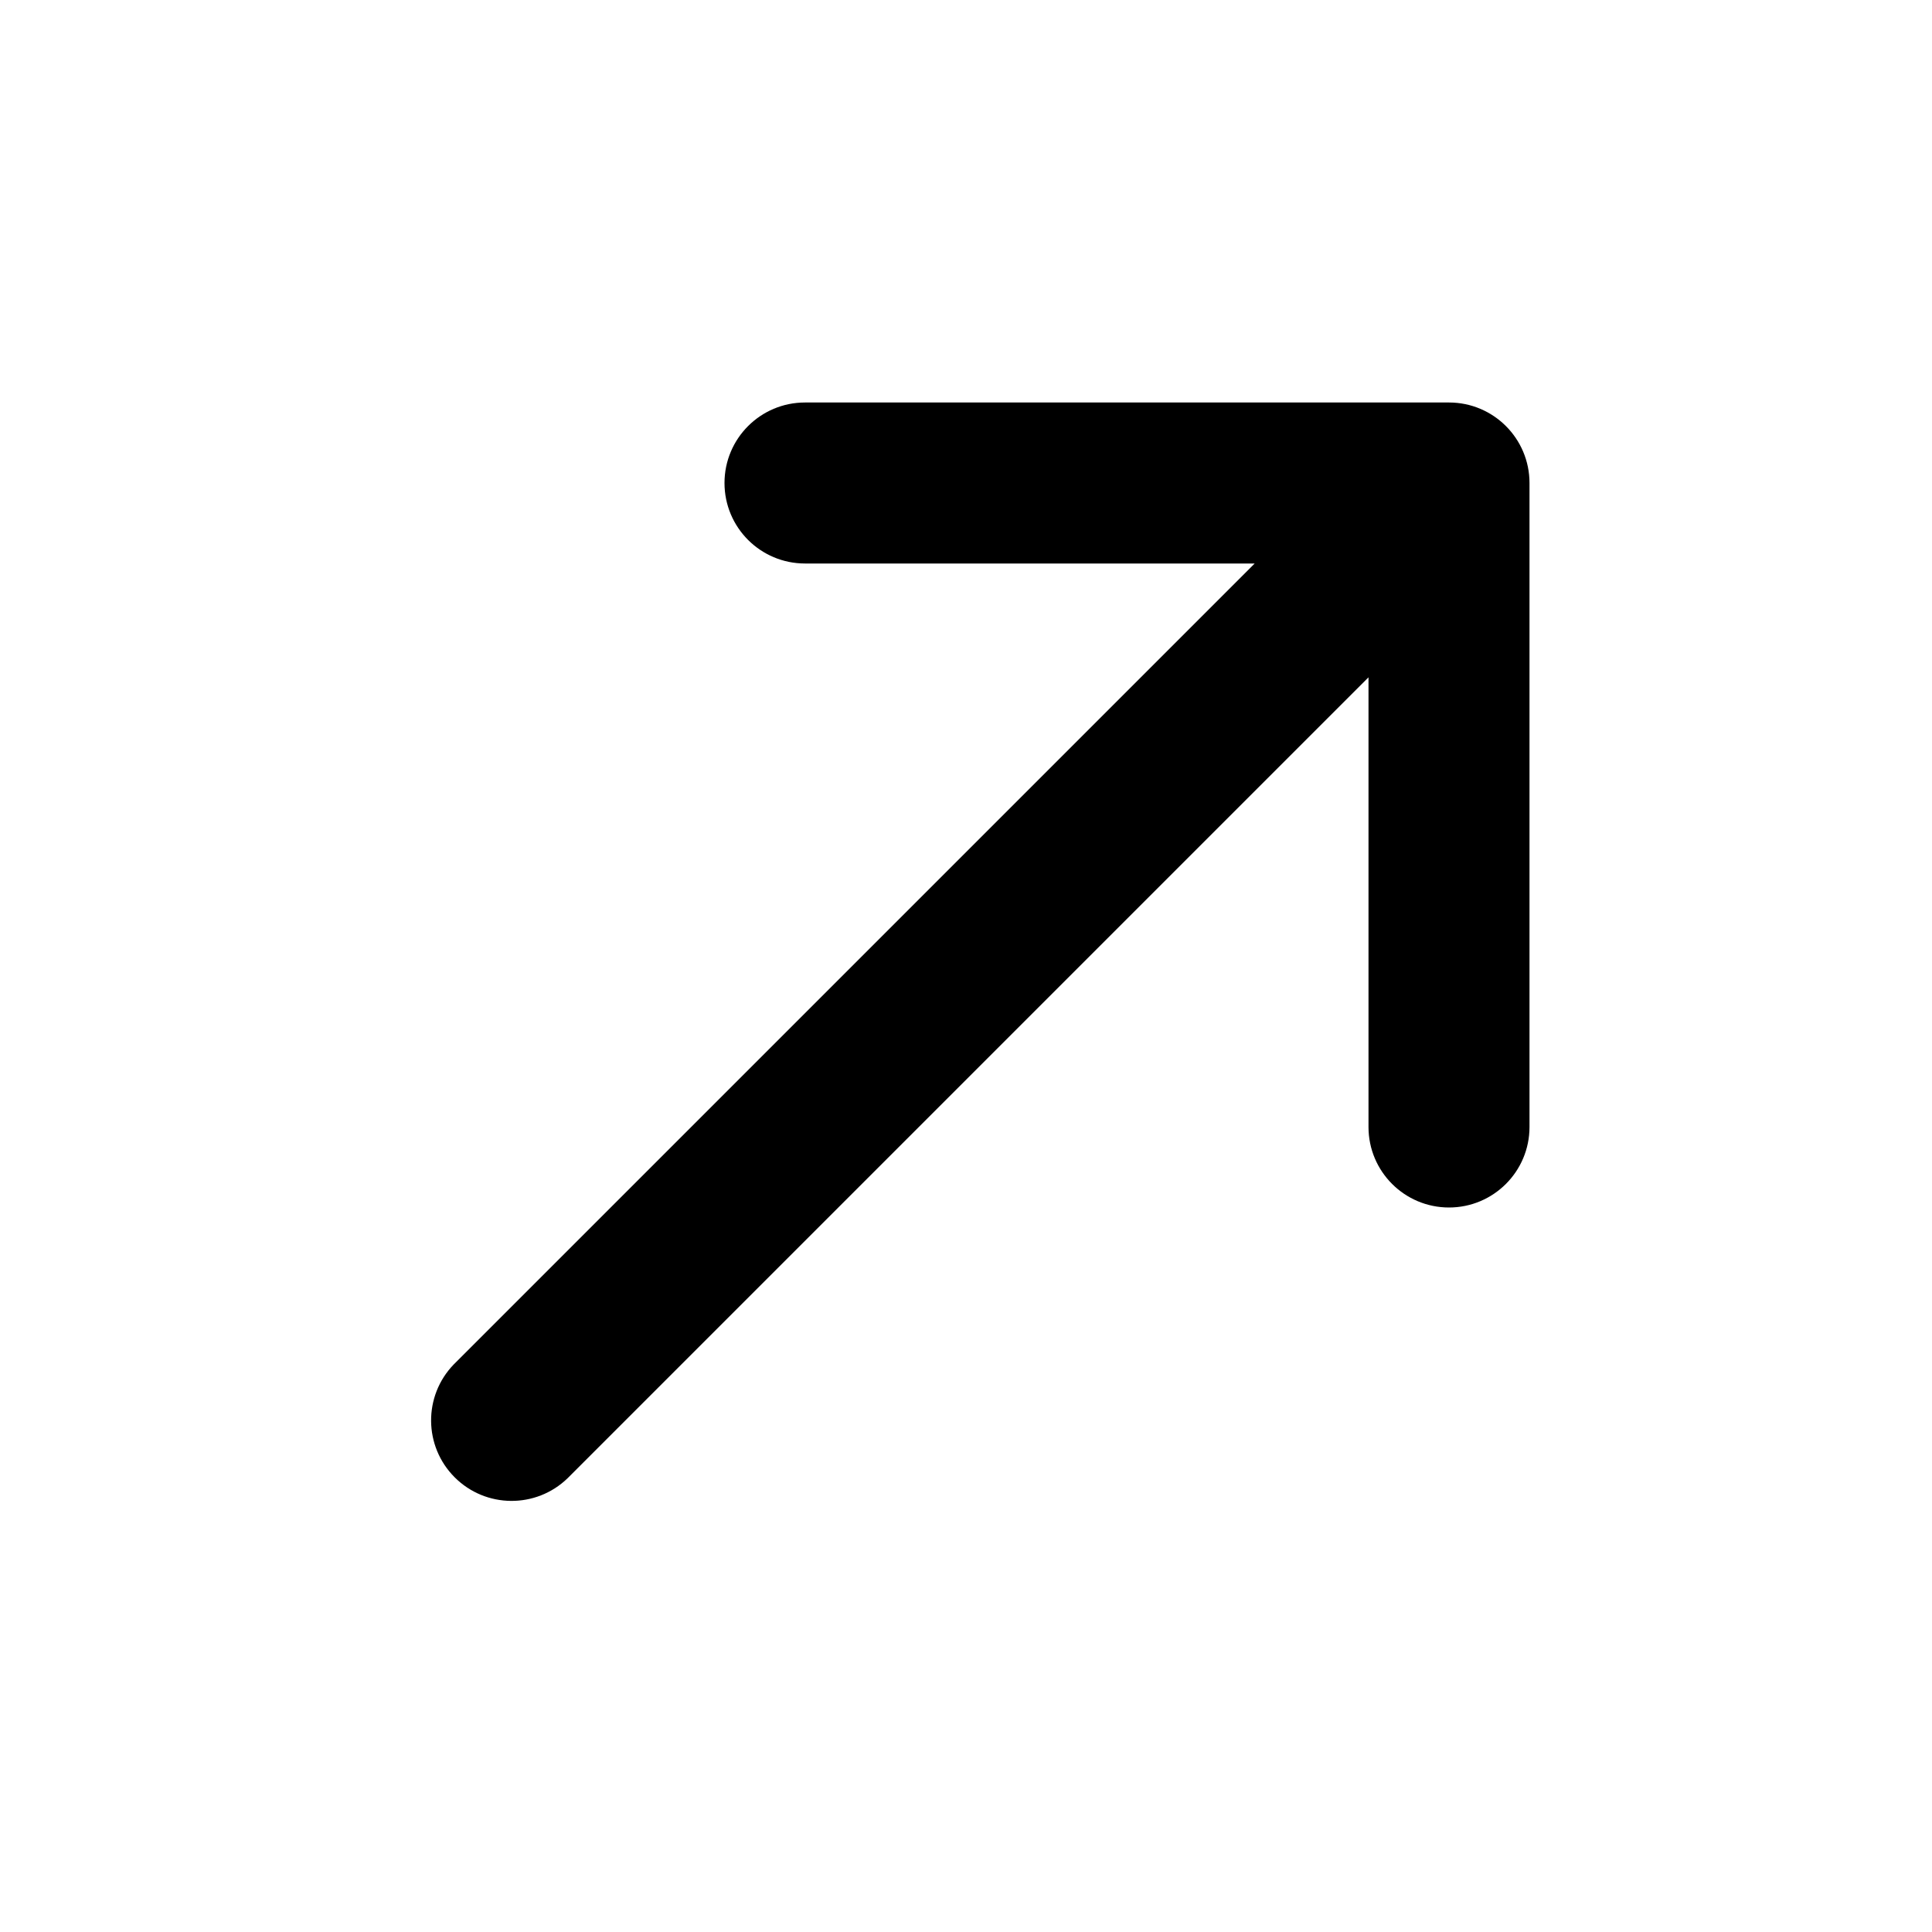
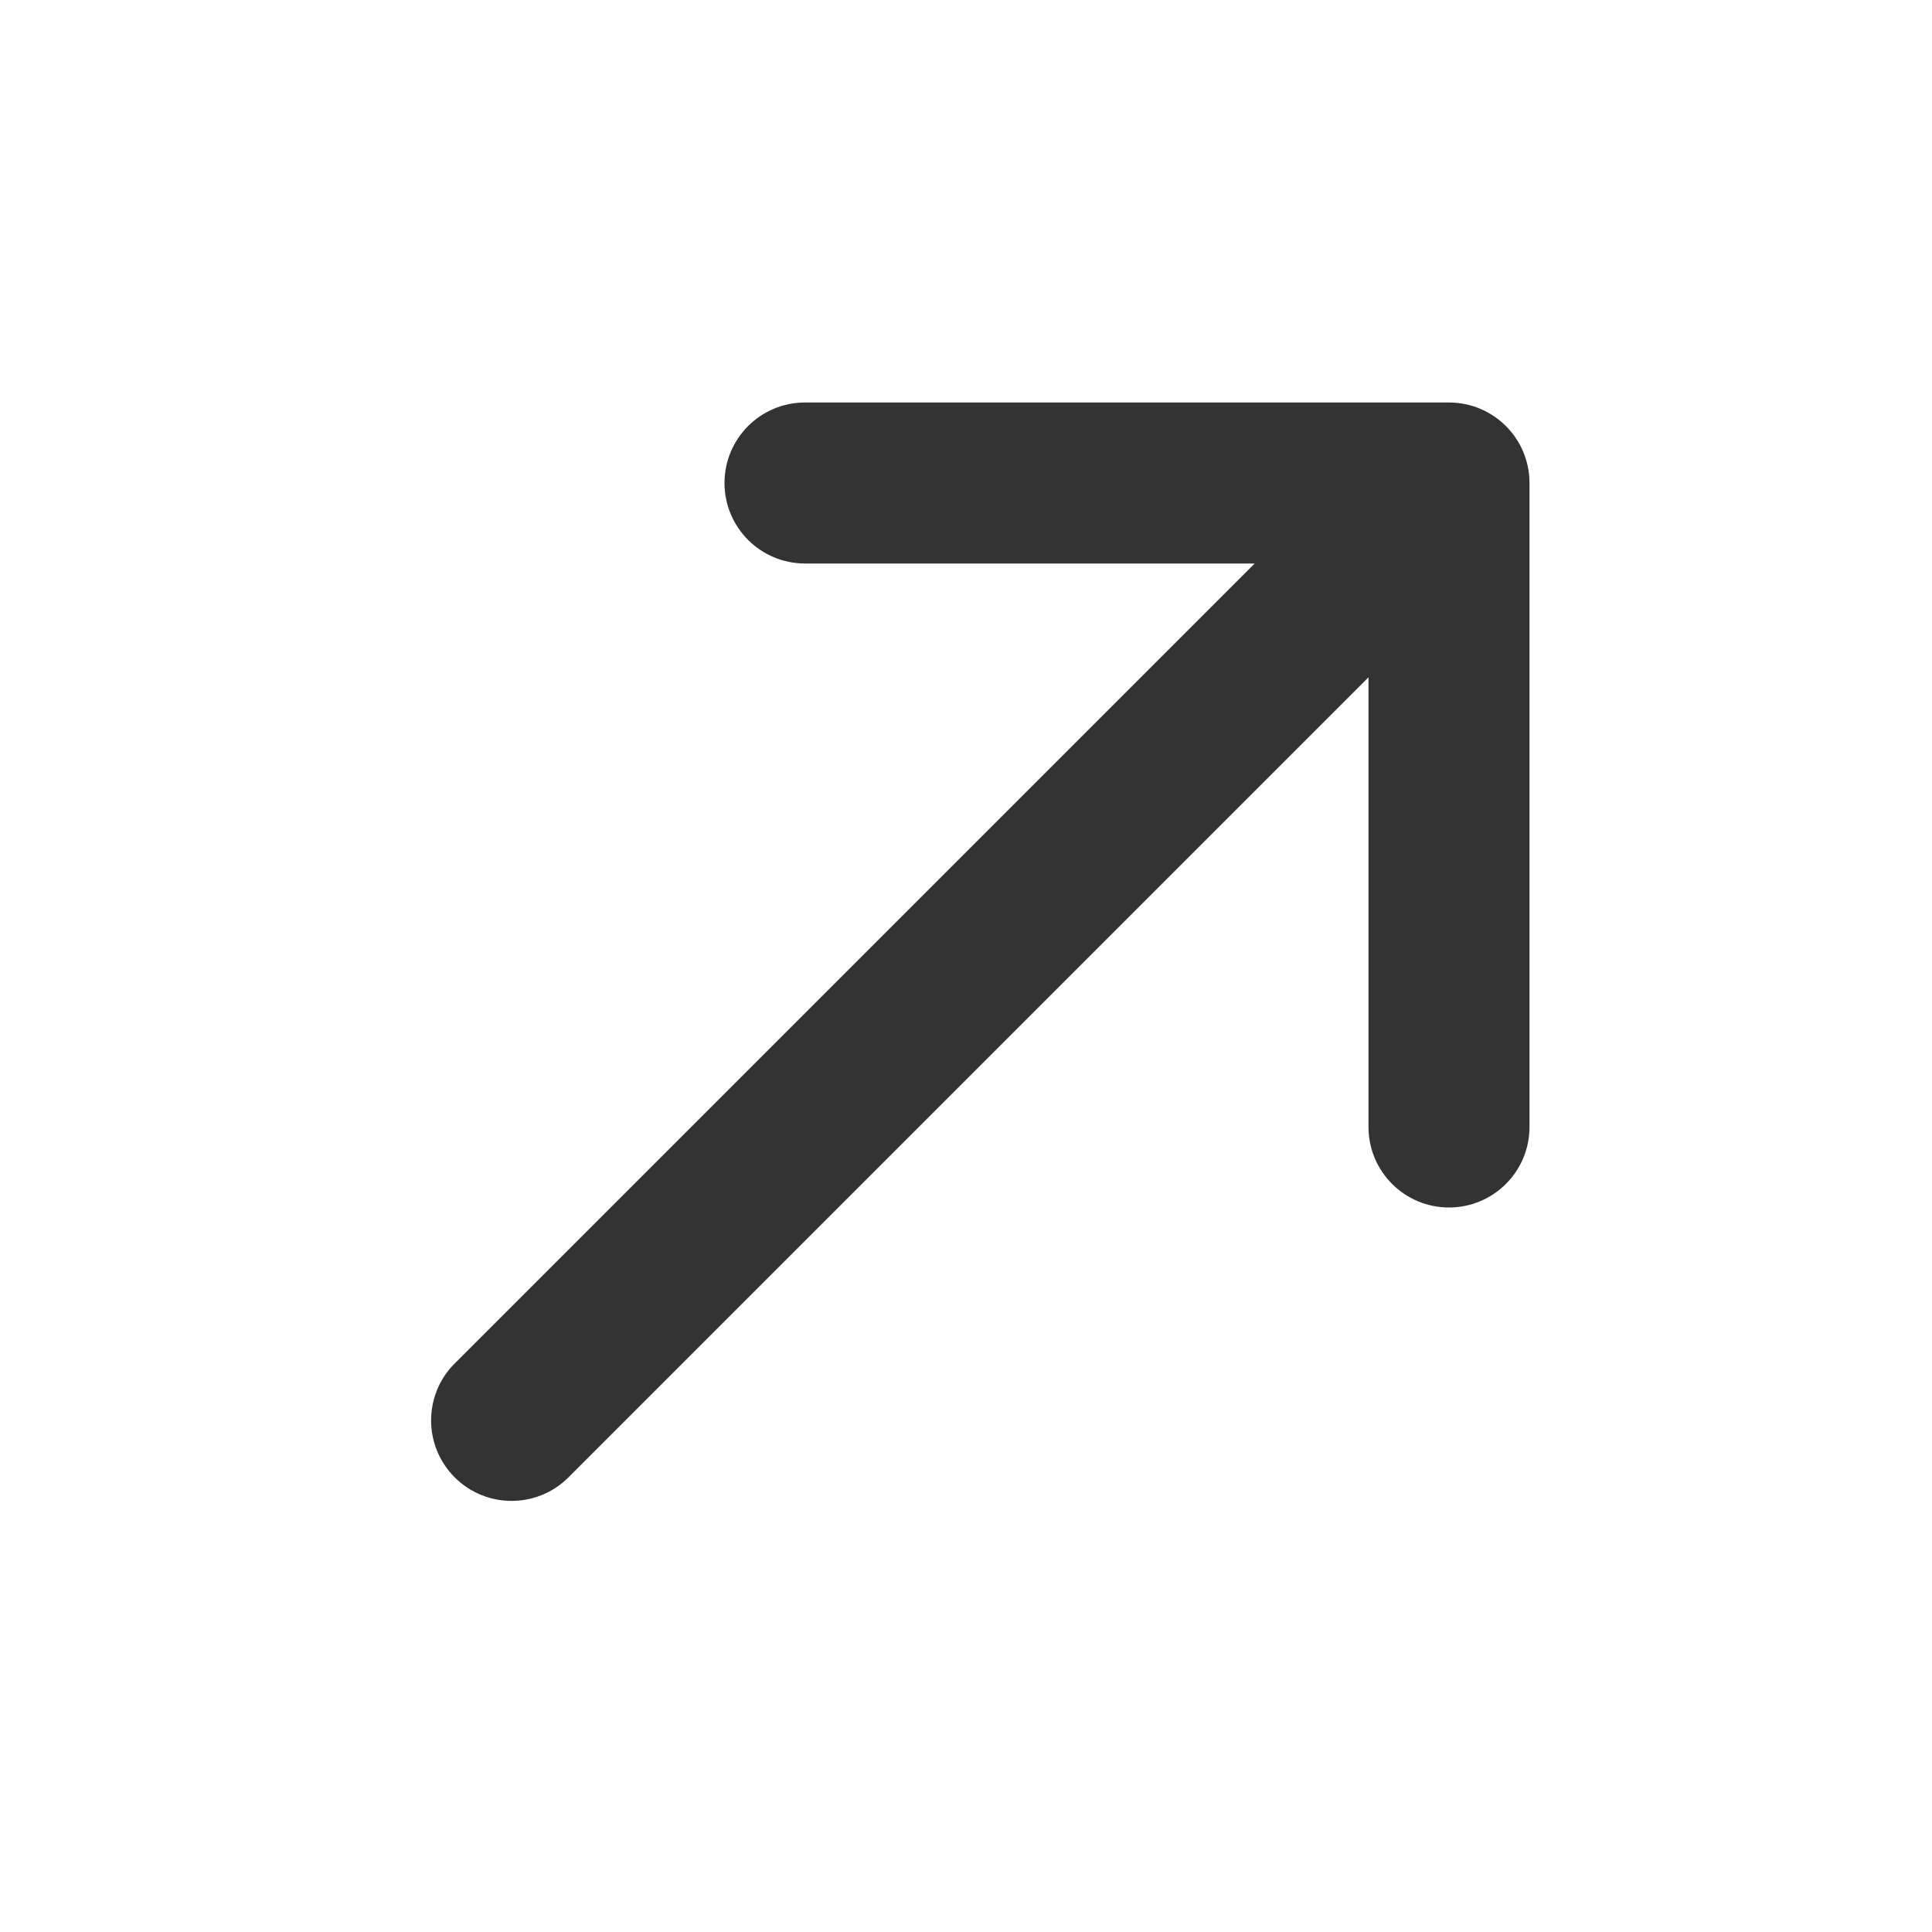
<svg xmlns="http://www.w3.org/2000/svg" width="24" height="24" viewBox="0 0 24 24">
  <g id="arrow_right_up_line" fill="none" fill-rule="nonzero">
    <path d="M24 0v24H0V0h24ZM12.594 23.258l-.012.002-.071.035-.02.004-.014-.004-.071-.035c-.01-.004-.019-.001-.024.005l-.004.01-.017.428.005.02.01.013.105.074.014.004.012-.004.104-.074.012-.016.004-.017-.017-.427c-.002-.01-.009-.017-.016-.018Zm.264-.113-.013.002-.185.093-.01.01-.003.011.018.43.005.012.008.008.201.092c.012.004.023 0 .029-.008l.004-.014-.034-.614c-.003-.012-.01-.02-.02-.022Zm-.715.002a.023.023 0 0 0-.027.006l-.006.014-.034.614c0 .012.007.02.017.024l.015-.002.201-.092.01-.009.004-.011.017-.43-.003-.012-.01-.01-.184-.092Z" />
-     <path fill="#000000FF" d="M18 5a1 1 0 0 1 1 1v8a1 1 0 1 1-2 0V8.414l-9.95 9.95a1 1 0 0 1-1.414-1.414L15.586 7H10a1 1 0 1 1 0-2h8Z" />
+     <path fill="rgba(0, 0, 0, 0.8)" d="M18 5a1 1 0 0 1 1 1v8a1 1 0 1 1-2 0V8.414l-9.95 9.95a1 1 0 0 1-1.414-1.414L15.586 7H10a1 1 0 1 1 0-2h8Z" />
  </g>
</svg>
